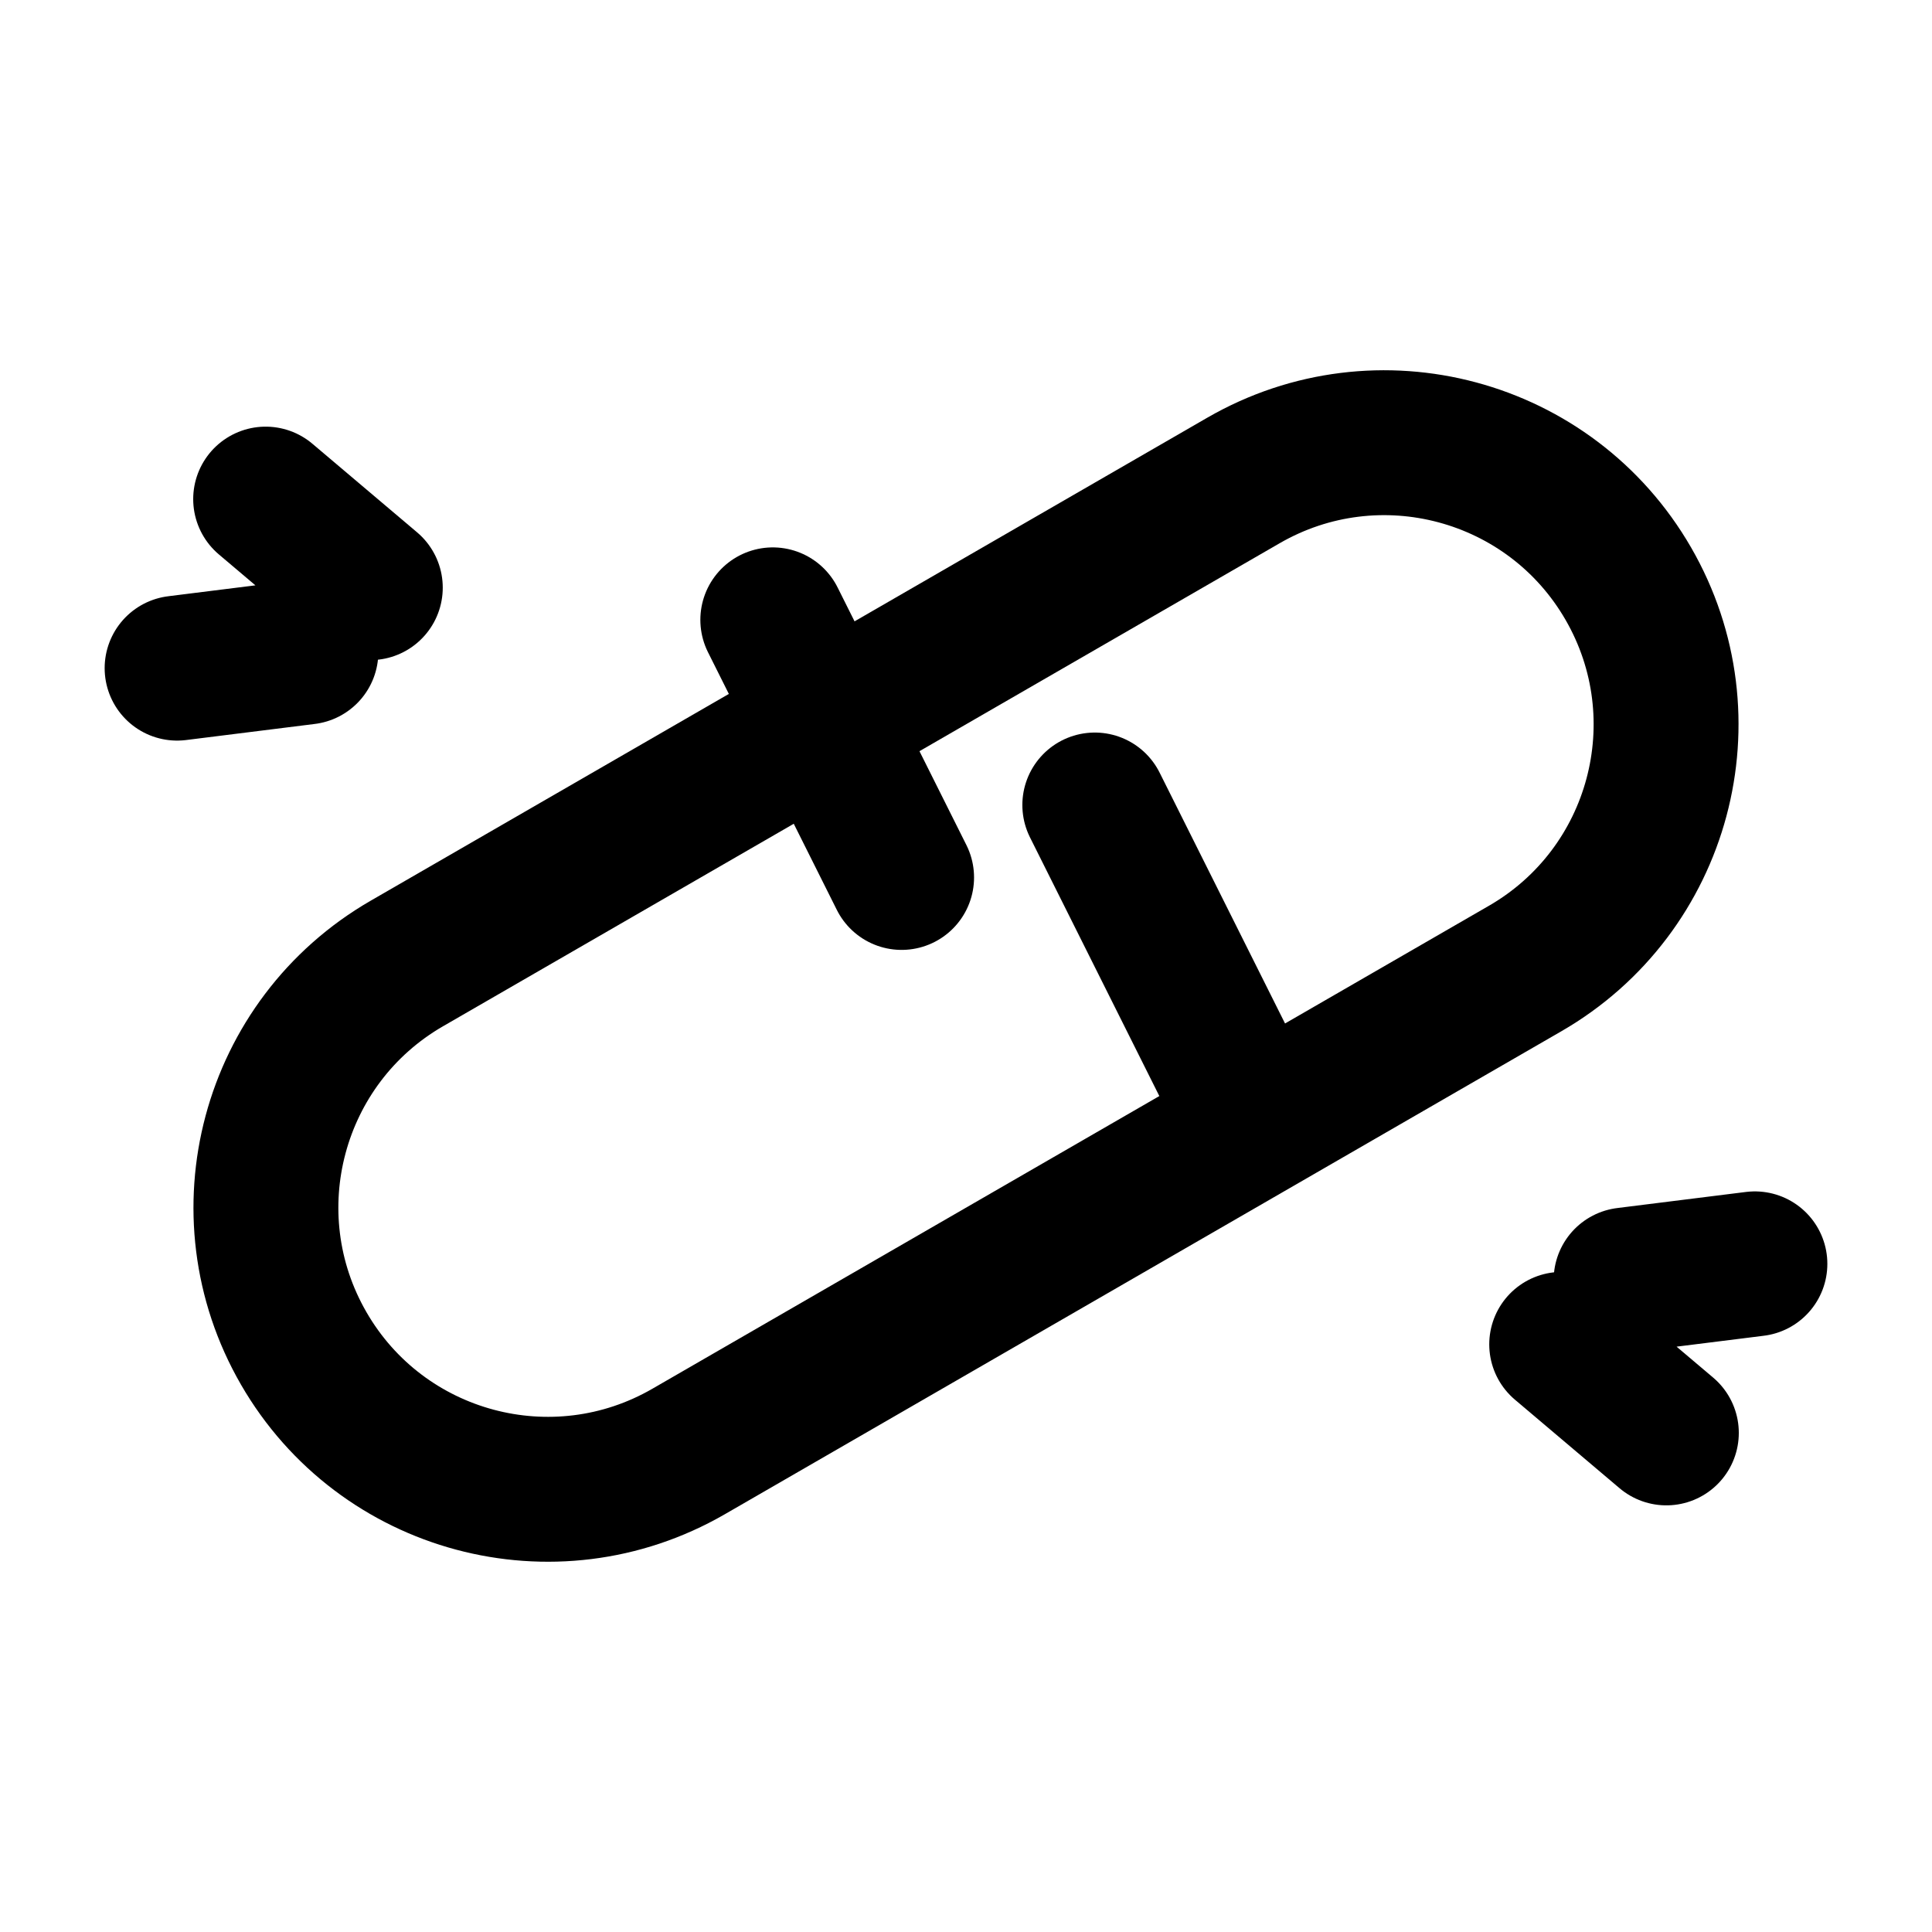
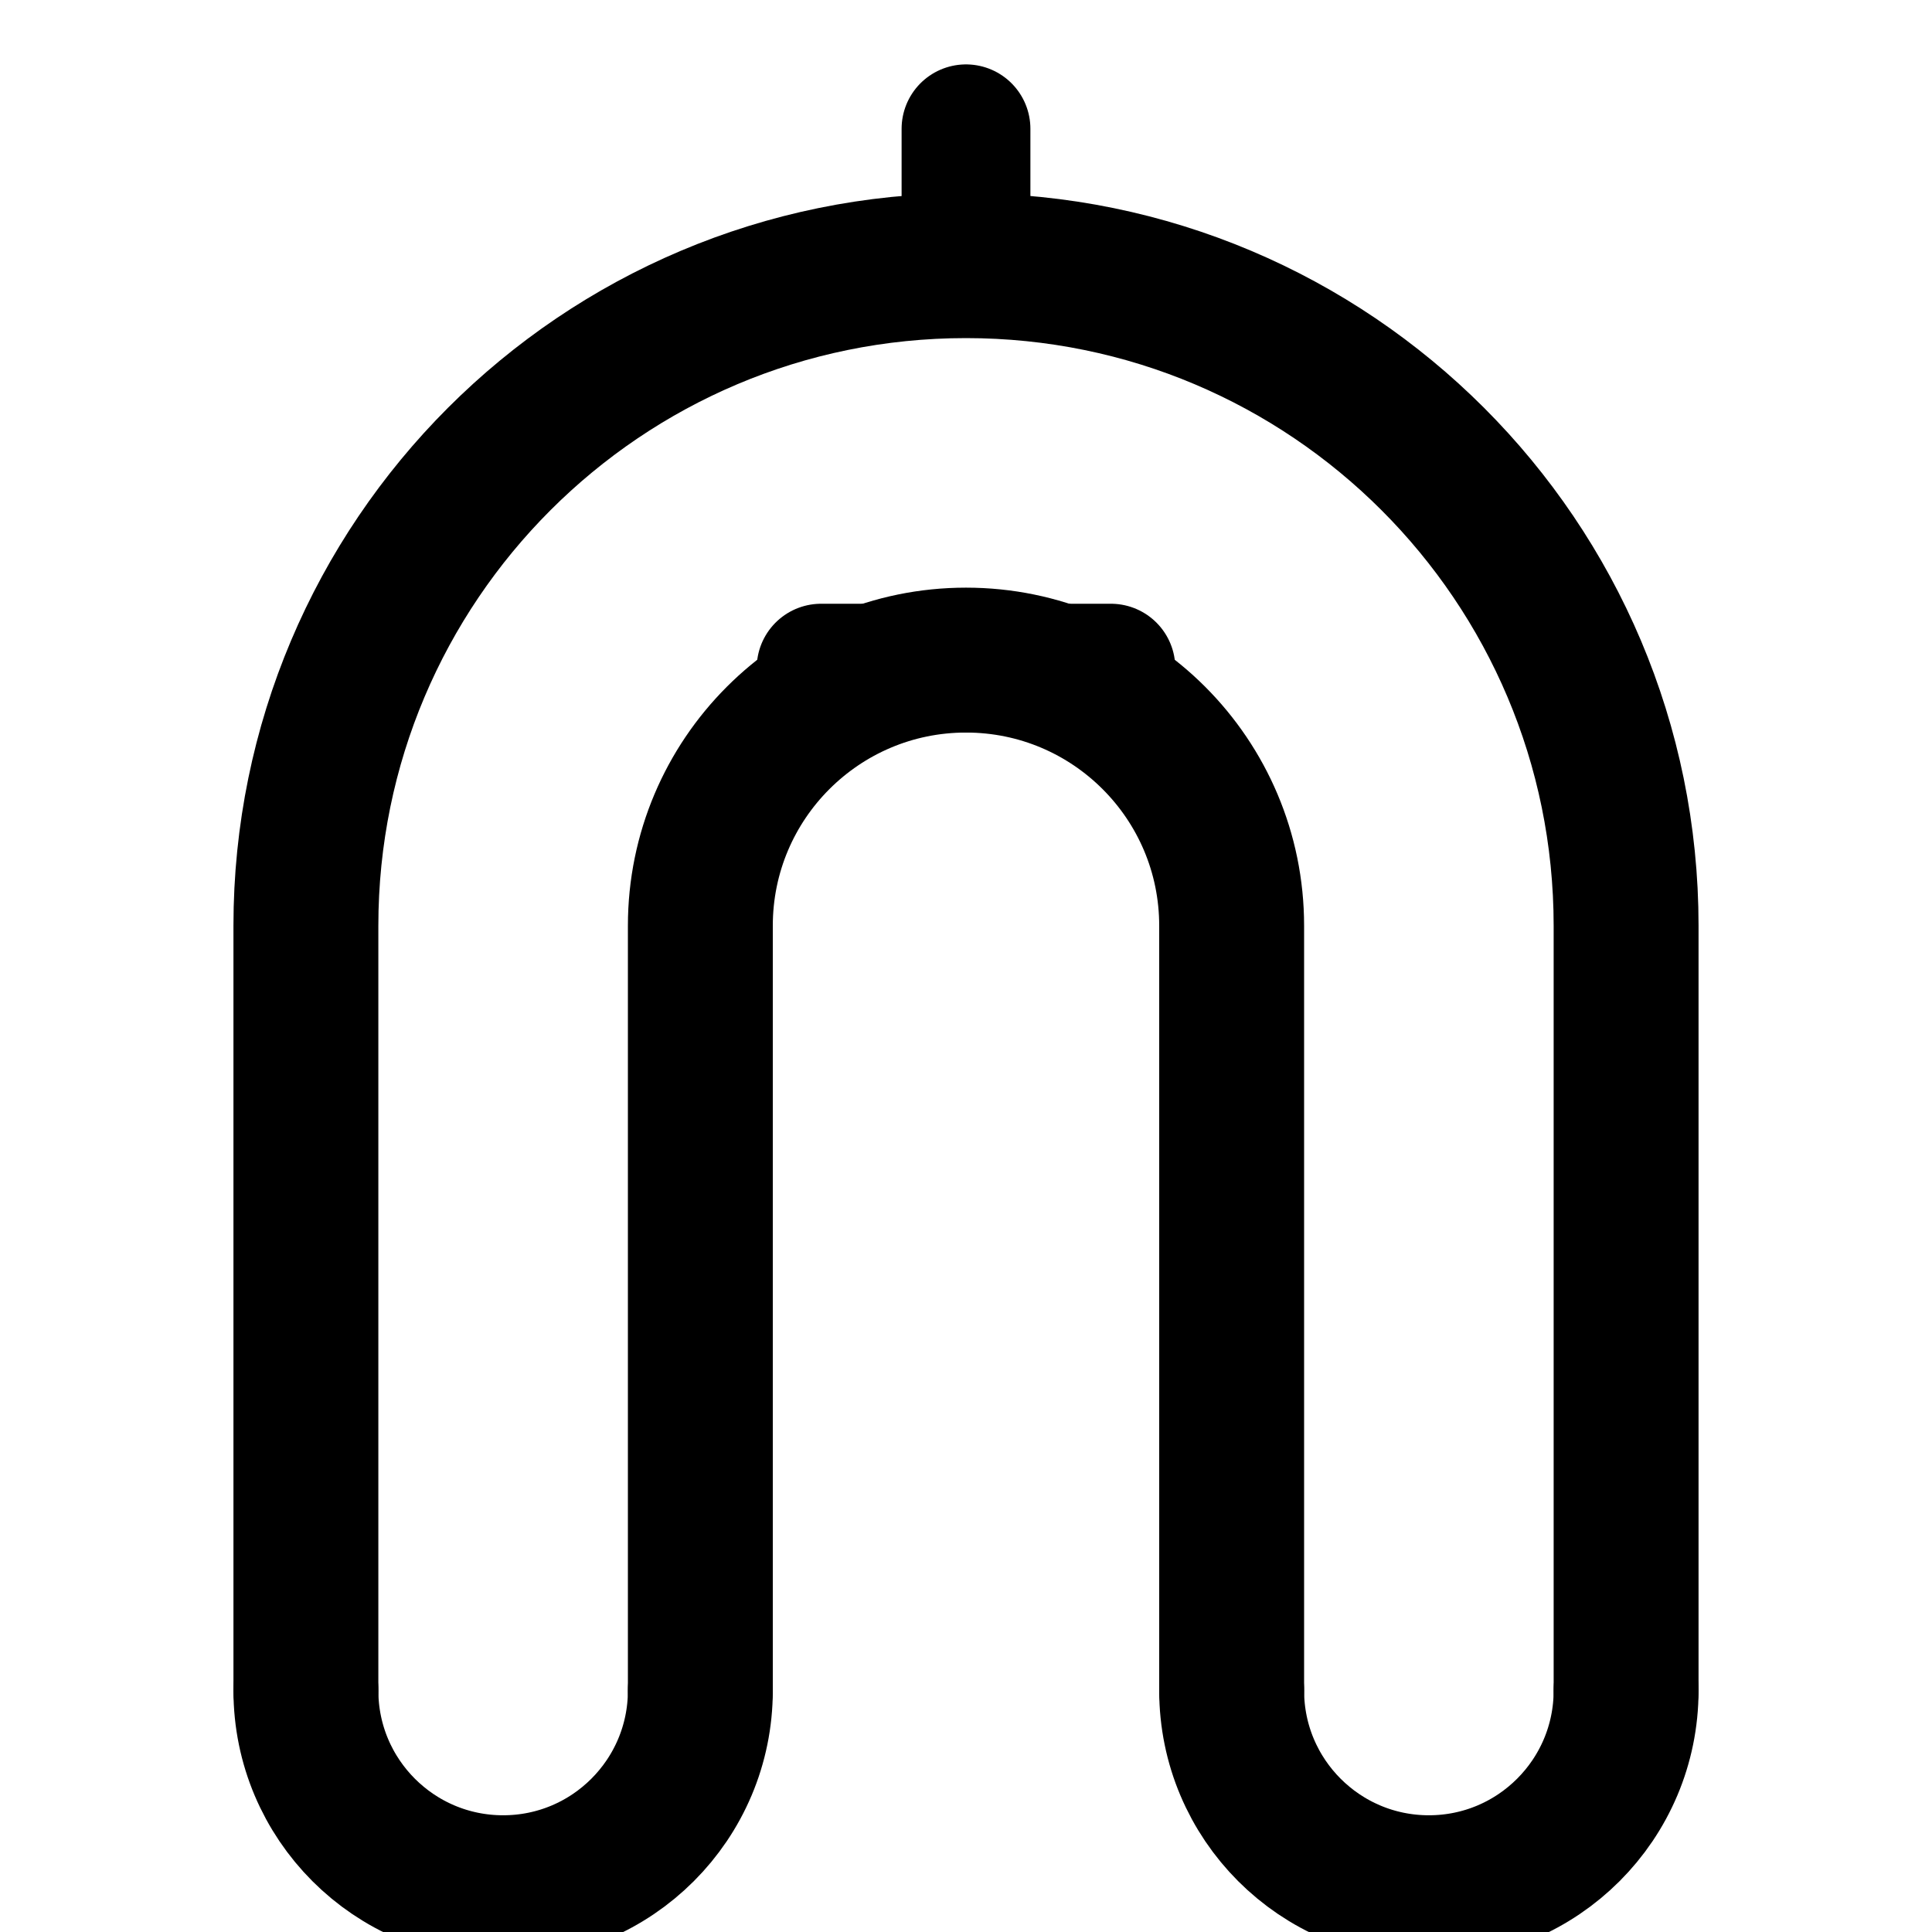
<svg xmlns="http://www.w3.org/2000/svg" viewBox="0 0 24 24" fill="none" stroke="#000" stroke-width="1.8" stroke-linecap="round" stroke-linejoin="round">
-   <rect x="2.5" y="8.5" width="19" height="7" rx="3.5" transform="rotate(-30 12 12)" />
-   <path d="m9.6 7.7 1.6 3.2M13.6 10l1.6 3.2" />
-   <path d="m3.3 6.2 1.3 1.1M2.2 8.3l1.6-.2" />
-   <path d="m20.7 17.8-1.3-1.1M21.8 15.7l-1.6.2" />
+   <path d="M3.8 21V11.5a8.2 8.2 0 0 1 16.4 0V21" />
+   <path d="M8.7 21V11.5a3.3 3.3 0 0 1 6.6 0V21" />
+   <path d="M3.8 21a2.45 2.45 0 0 0 4.9 0M15.3 21a2.45 2.45 0 0 0 4.9 0" />
+   <path d="M12 3.2V1.6M10.2 8.3h3.6" stroke-width="1.6" />
</svg>
